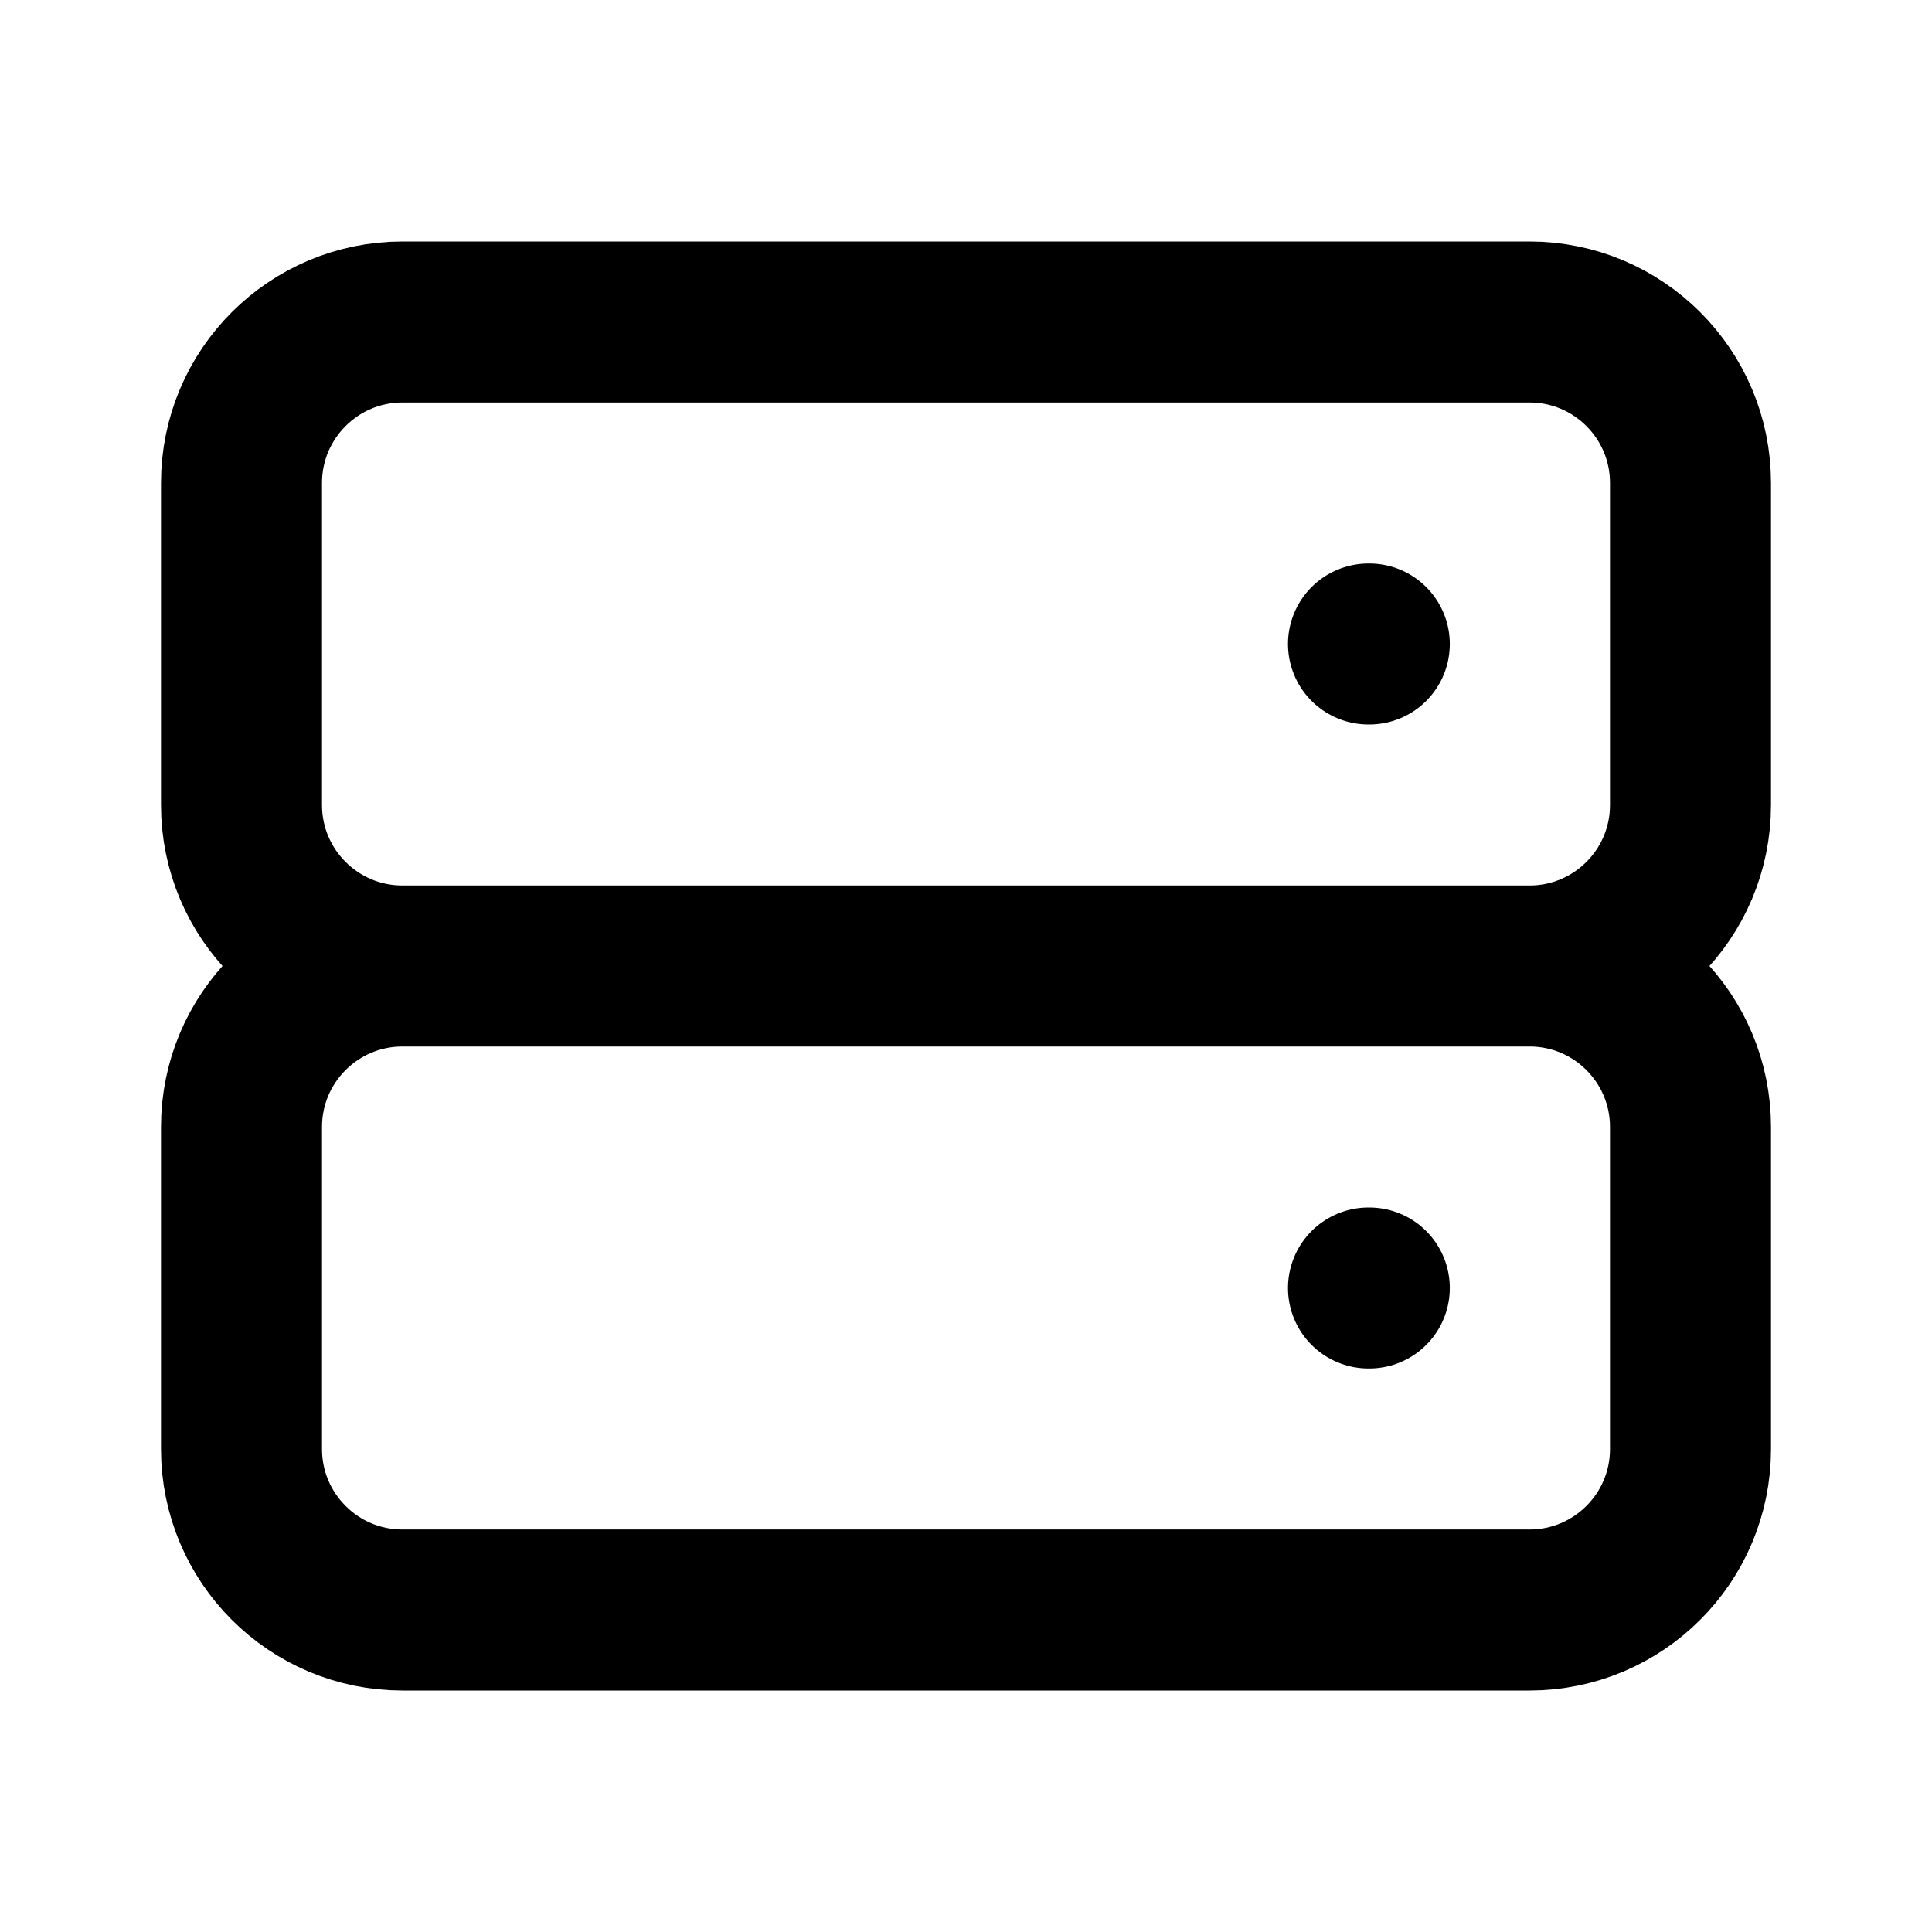
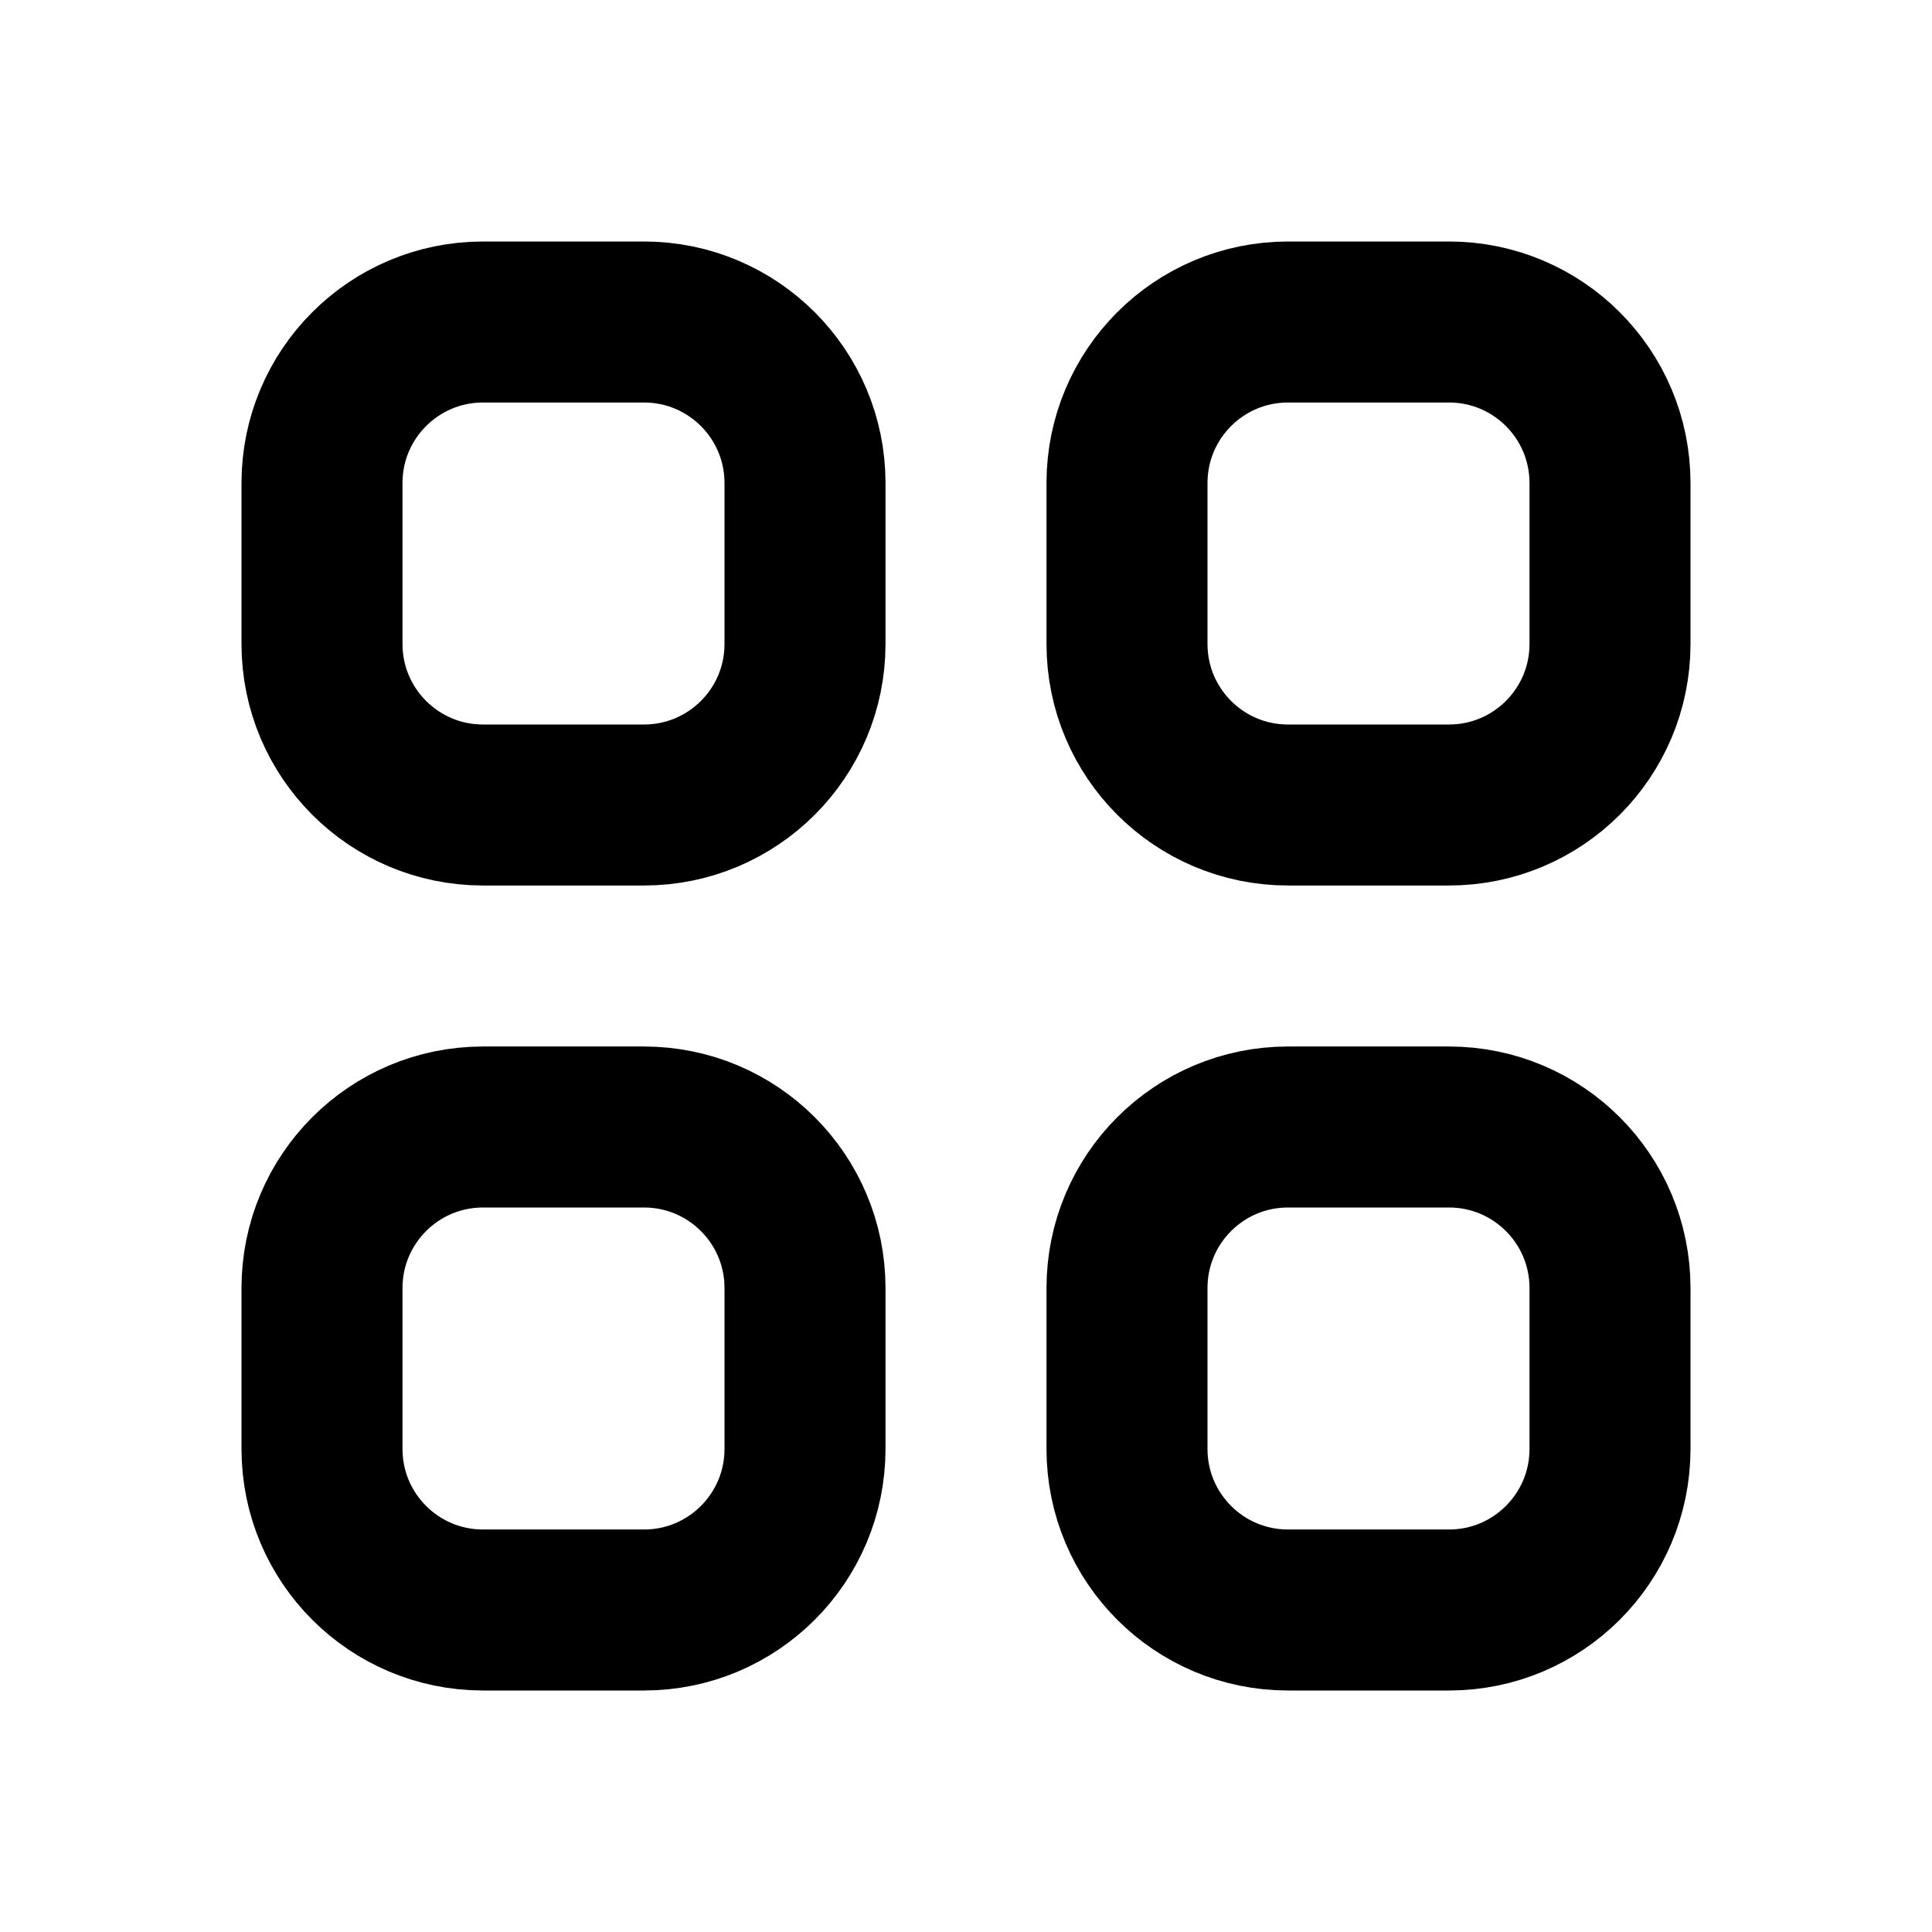
<svg xmlns="http://www.w3.org/2000/svg" class="h-6 w-6" fill="none" viewBox="0 0 24 24" stroke="currentColor">
-   <path stroke-linecap="round" stroke-linejoin="round" stroke-width="2" d="M5 12h14M5 12a2 2 0 01-2-2V6a2 2 0 012-2h14a2 2 0 012 2v4a2 2 0 01-2 2M5 12a2 2 0 00-2 2v4a2 2 0 002 2h14a2 2 0 002-2v-4a2 2 0 00-2-2m-2-4h.01M17 16h.01" />
+   <path stroke-linecap="round" stroke-linejoin="round" stroke-width="2" d="M4 6a2 2 0 012-2h2a2 2 0 012 2v2a2 2 0 01-2 2H6a2 2 0 01-2-2V6zM14 6a2 2 0 012-2h2a2 2 0 012 2v2a2 2 0 01-2 2h-2a2 2 0 01-2-2V6zM4 16a2 2 0 012-2h2a2 2 0 012 2v2a2 2 0 01-2 2H6a2 2 0 01-2-2v-2zM14 16a2 2 0 012-2h2a2 2 0 012 2v2a2 2 0 01-2 2h-2a2 2 0 01-2-2v-2z" />
</svg>
